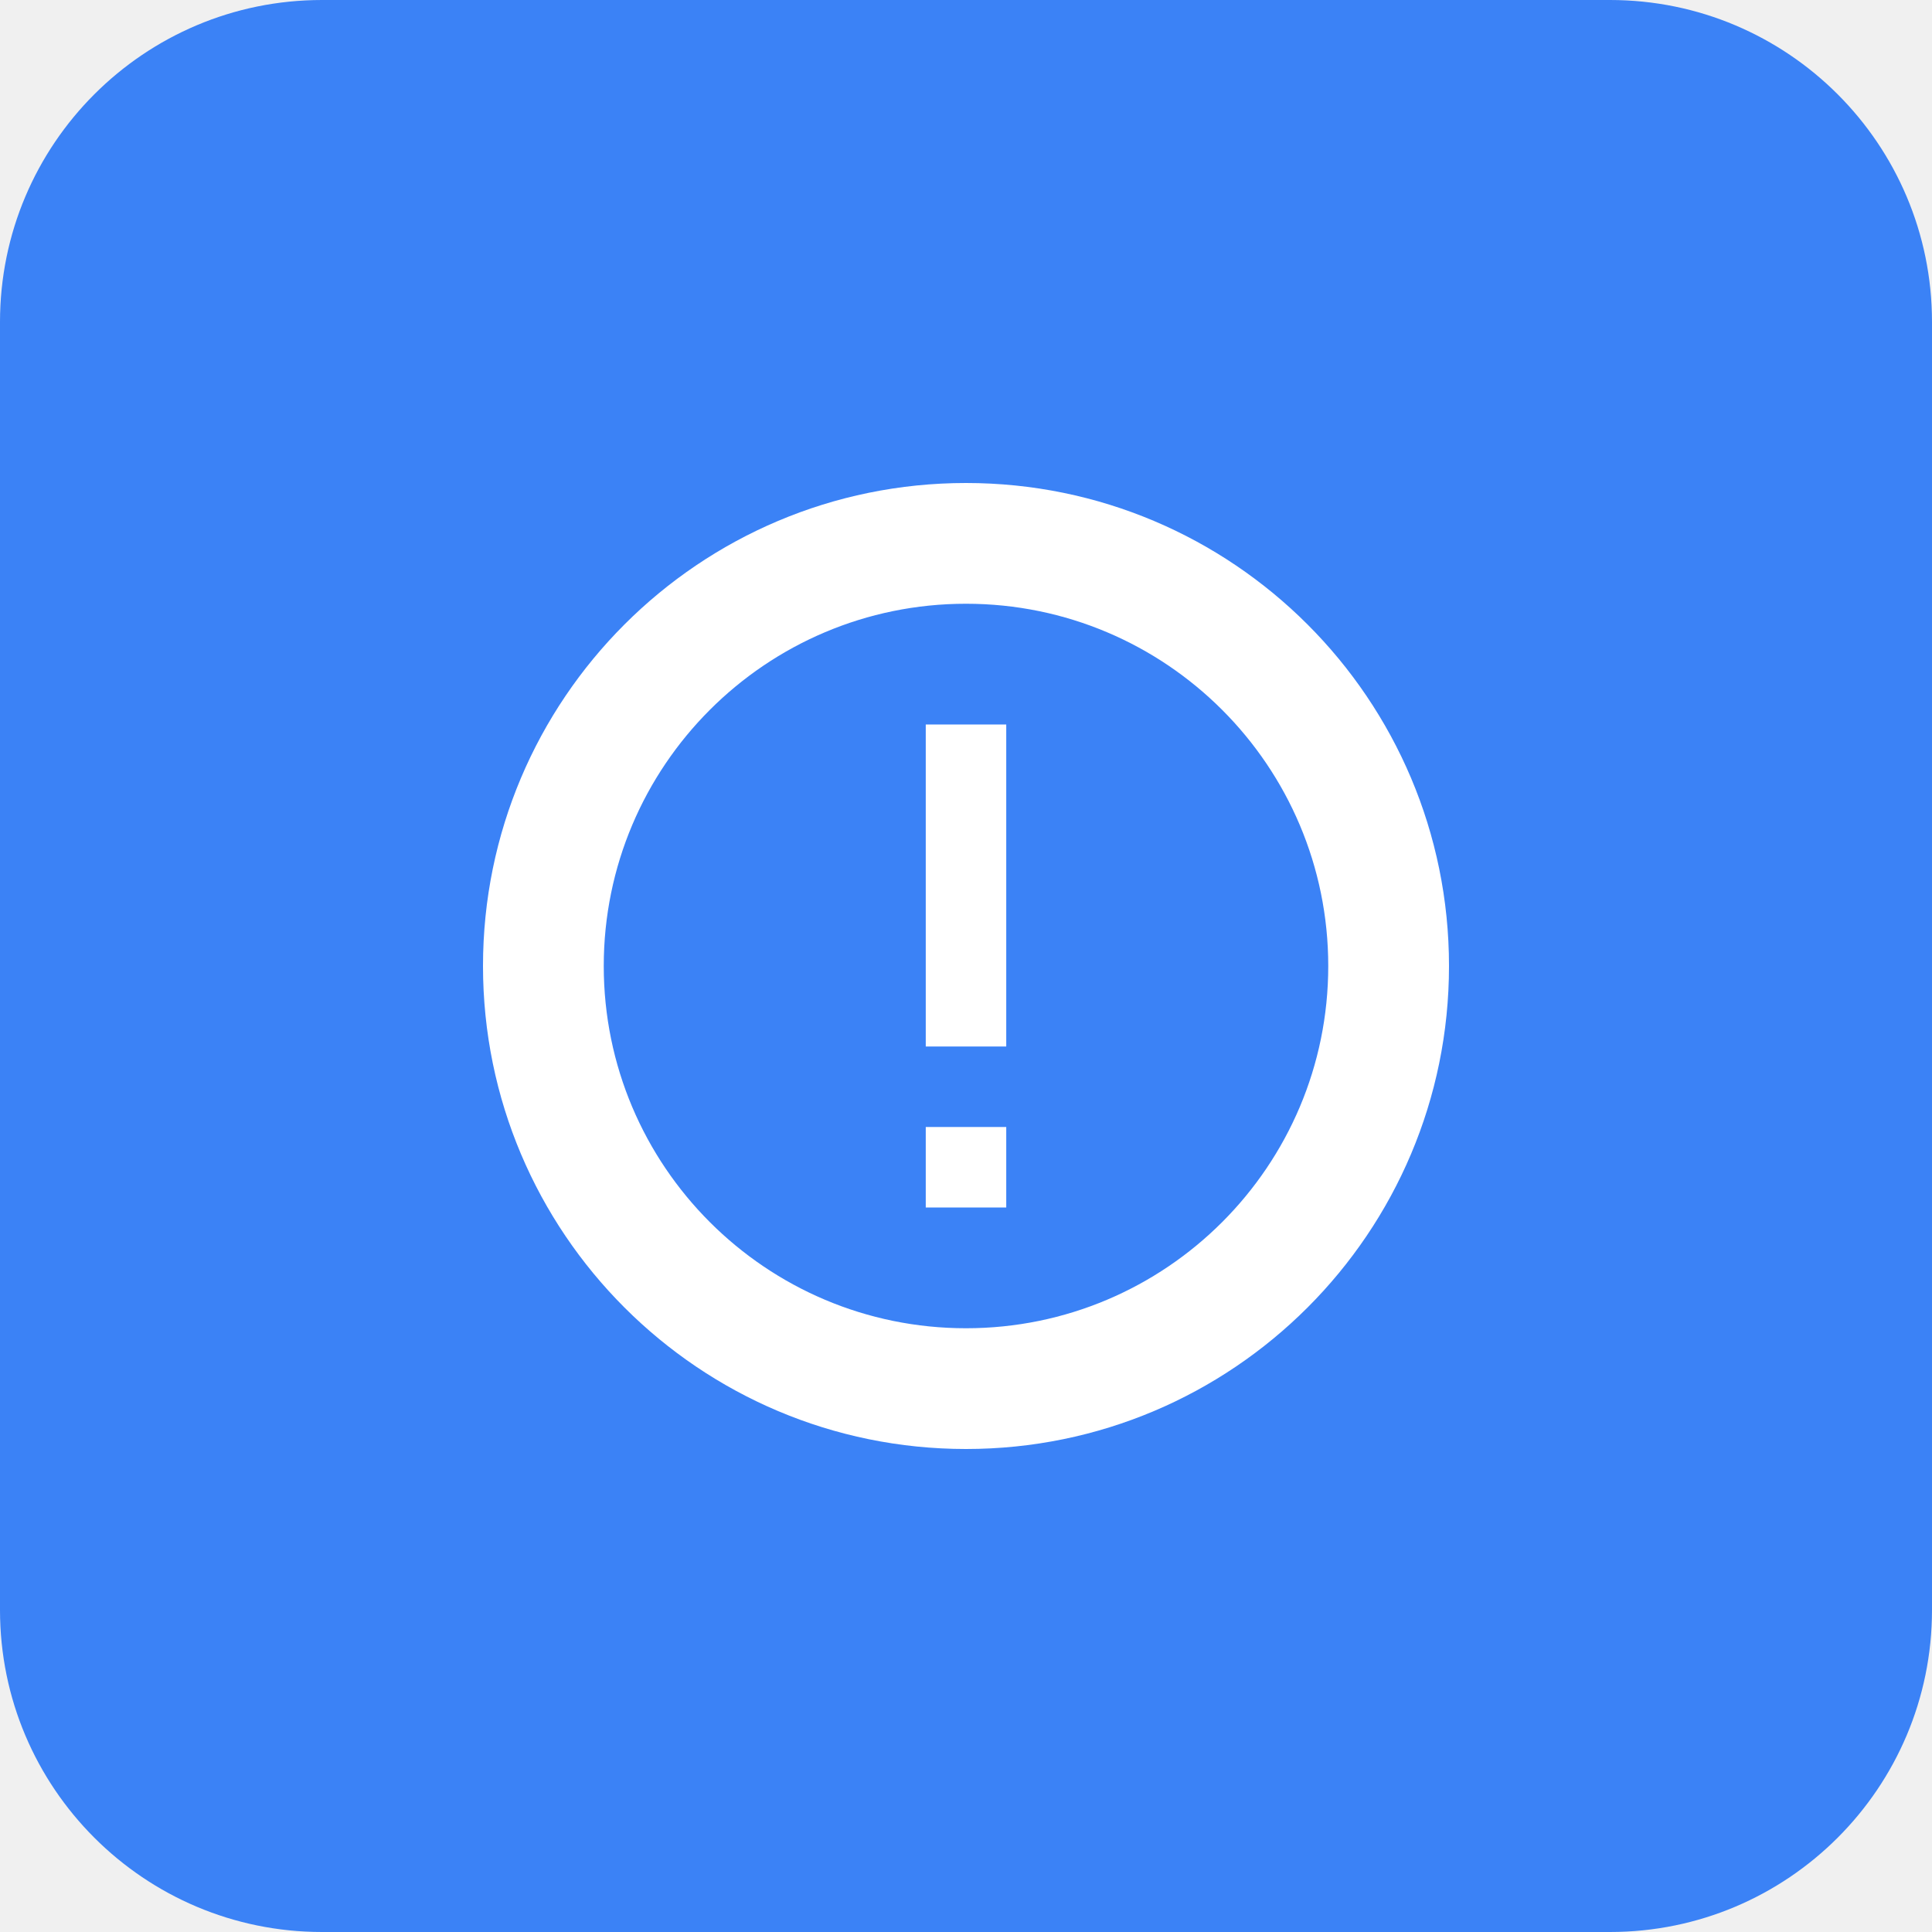
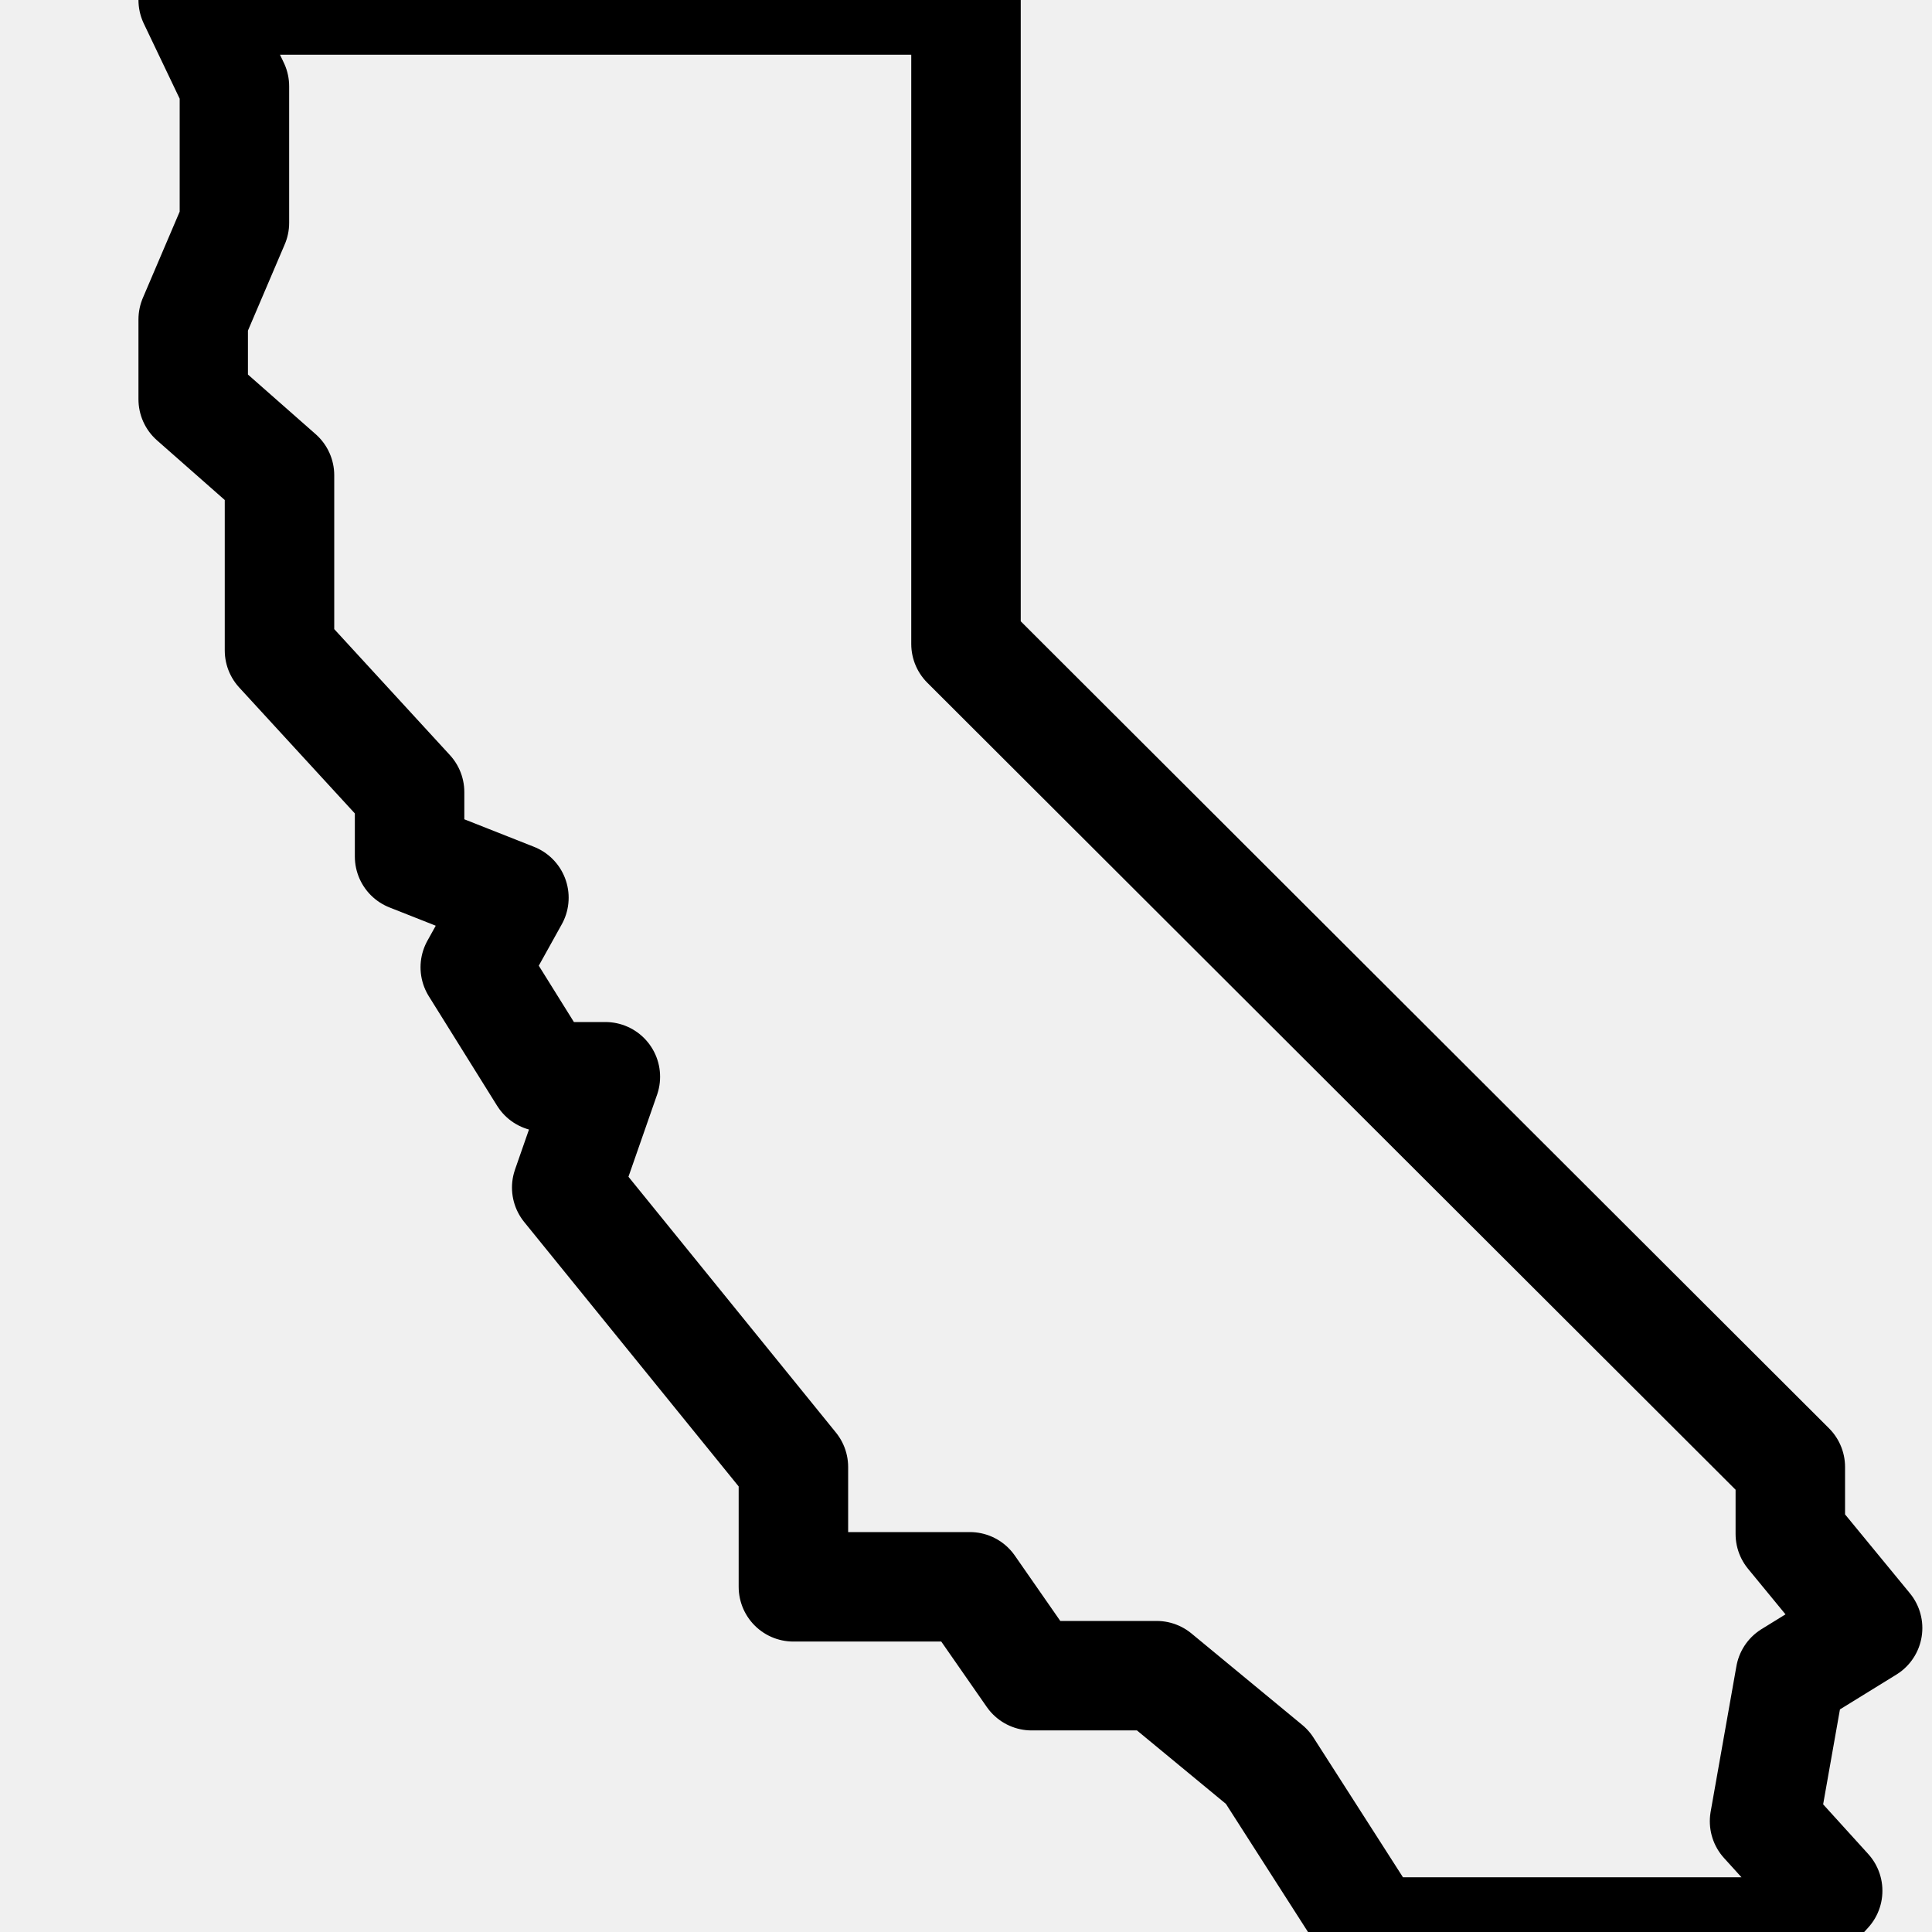
- <svg xmlns="http://www.w3.org/2000/svg" width="192" height="192" viewBox="0 0 192 192">
-   <rect width="192" height="192" fill="#3b82f6" rx="32" />
-   <g fill="white" transform="translate(48, 48)">
-     <path d="M48 0C21.49 0 0 21.49 0 48s21.49 48 48 48 48-21.49 48-48S74.51 0 48 0zm0 84c-19.88 0-36-16.12-36-36s16.12-36 36-36 36 16.12 36 36-16.12 36-36 36z" />
-     <path d="M44 24h8v32h-8z" />
-     <path d="M44 64h8v8h-8z" />
-   </g>
+ <svg xmlns="http://www.w3.org/2000/svg" viewBox="0 0 15 15">
+   <path d="M1.5 0L7.5 0L7.5 5L13.9 11.39L13.9 11.91L14.5 12.64L13.9 13.01L13.7 14.14L14.19 14.68L13.9 15L10.66 15L9.84 13.72L8.98 13.01L8.01 13.01L7.53 12.32L6.16 12.32L6.16 11.39L4.4 9.22L4.7 8.36L4.22 8.36L3.69 7.51L3.99 6.97L3.18 6.65L3.18 6.15L2.17 5.05L2.17 3.69L1.5 3.1L1.5 2.48L1.82 1.73L1.82 0.67z" fill="none" stroke="#000000" stroke-width="0.85" stroke-linejoin="round" stroke-linecap="round" />
</svg>
